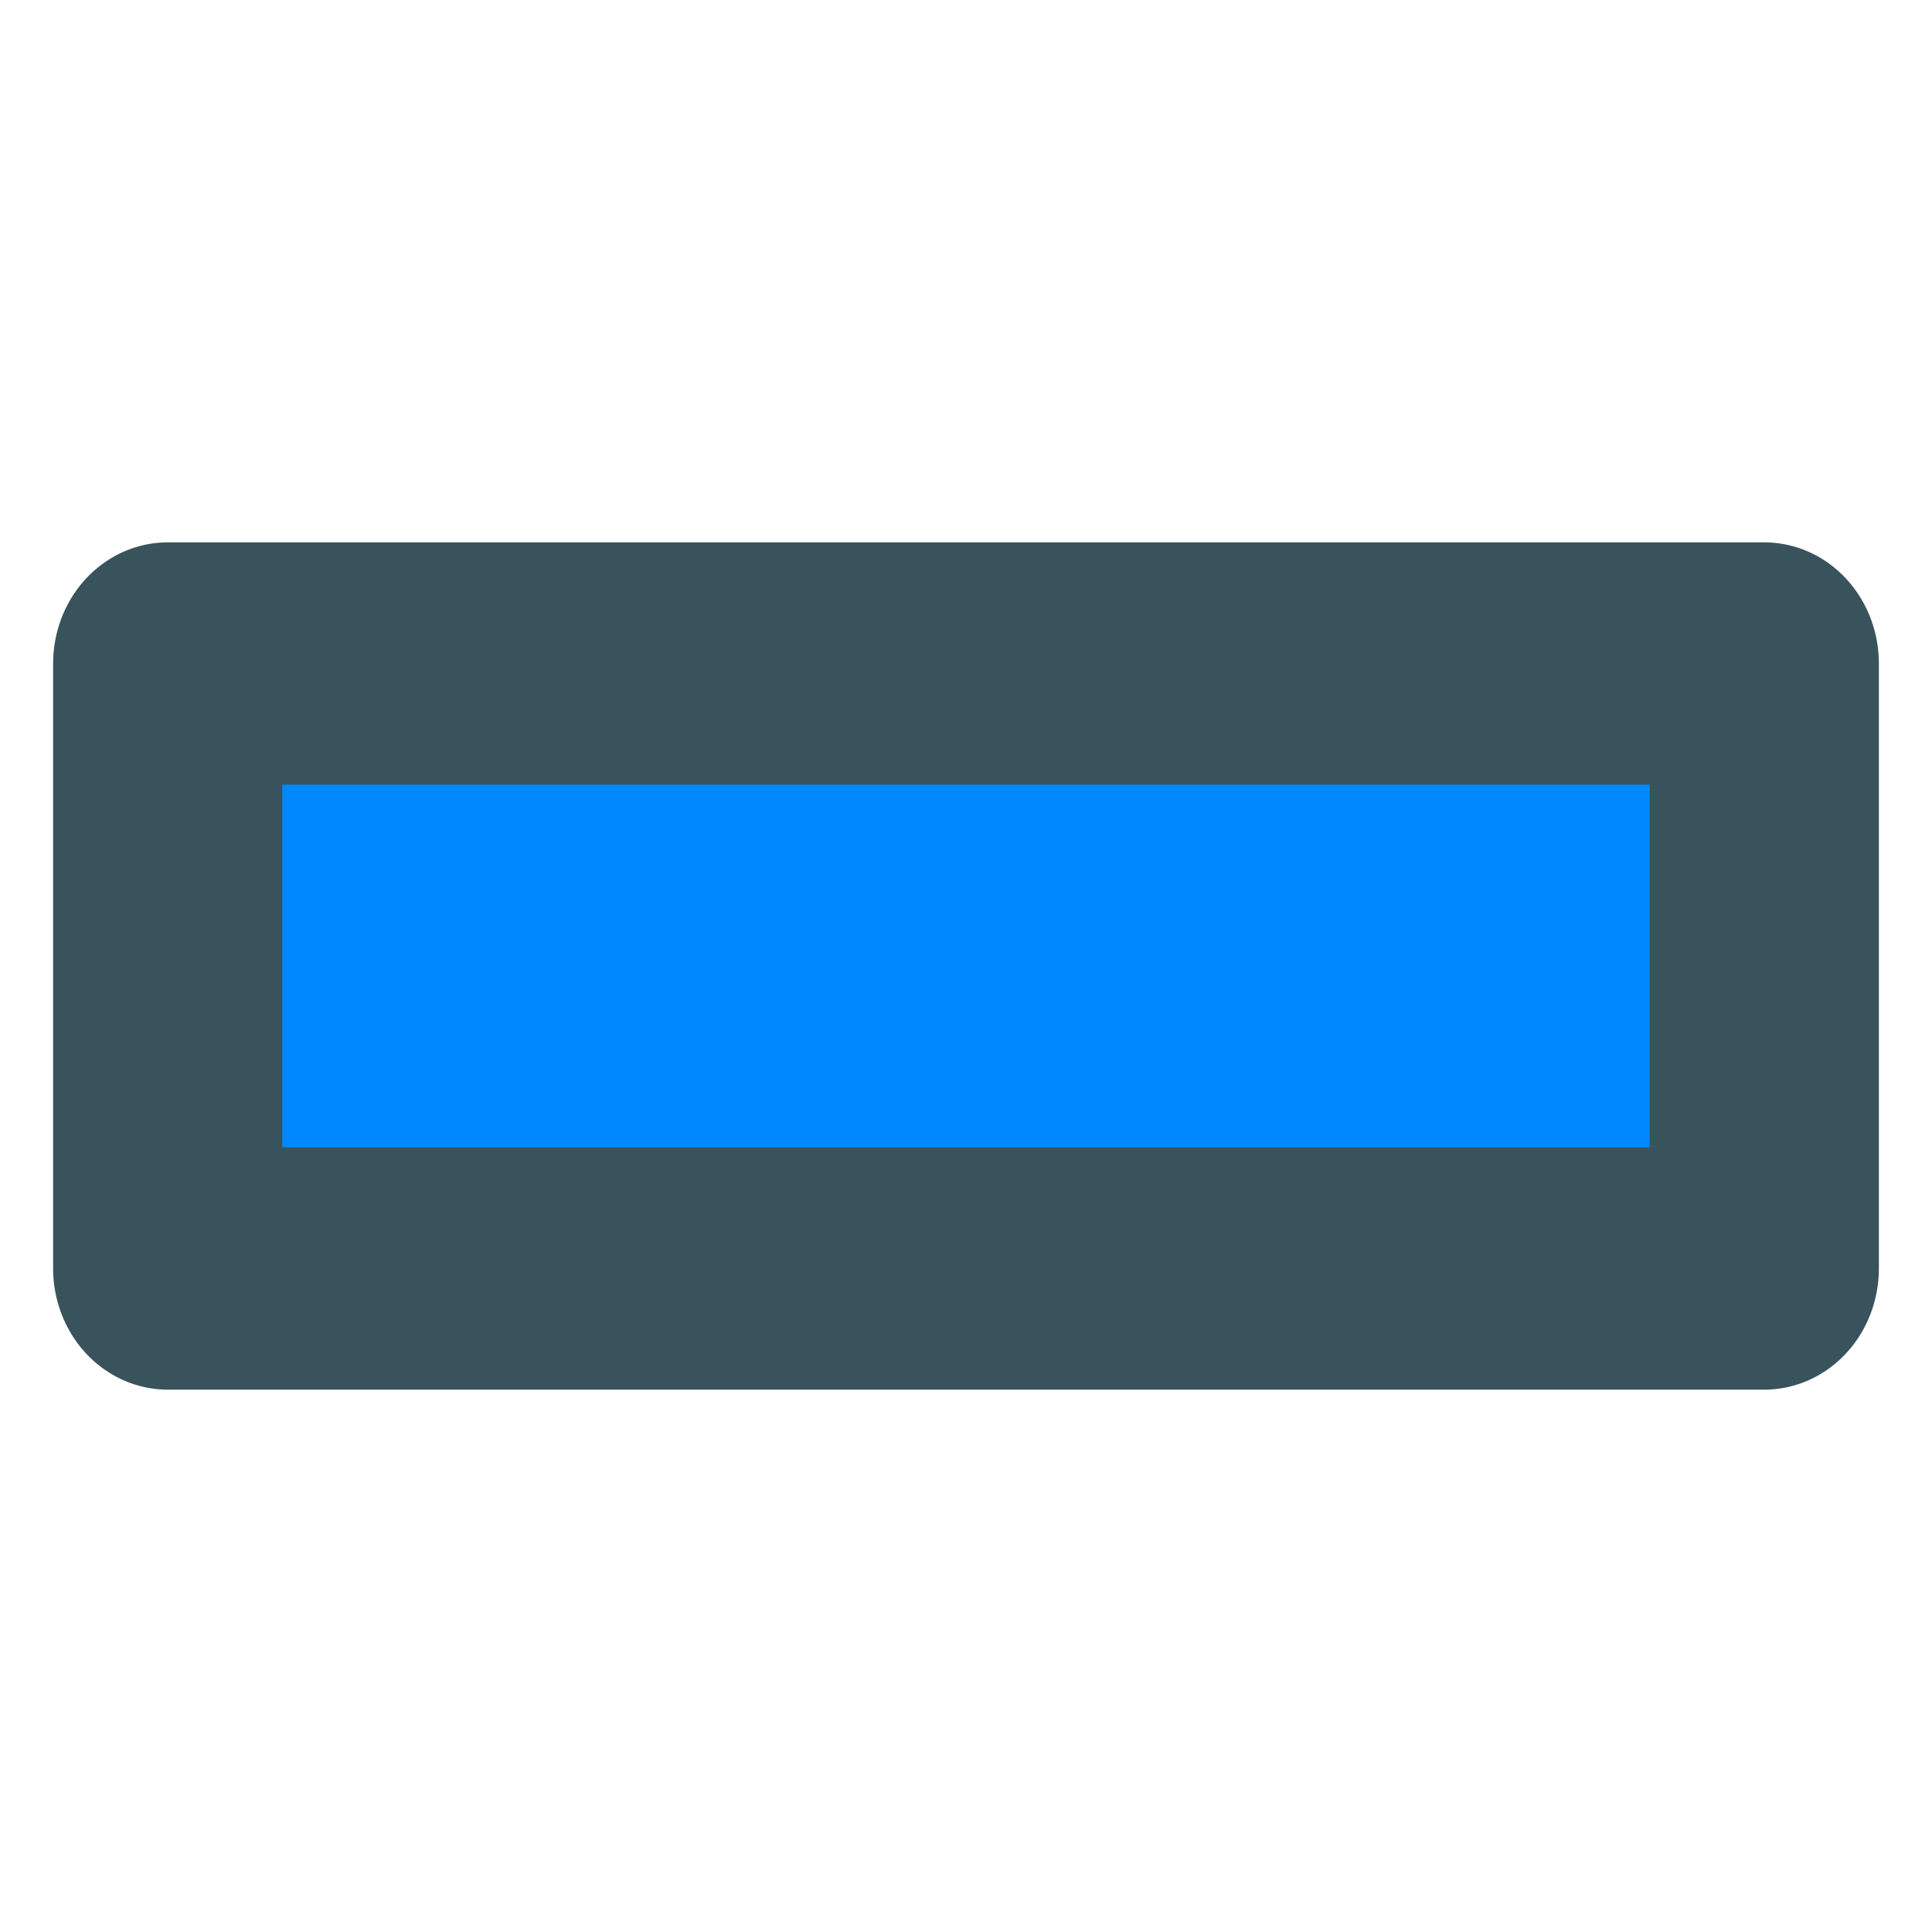
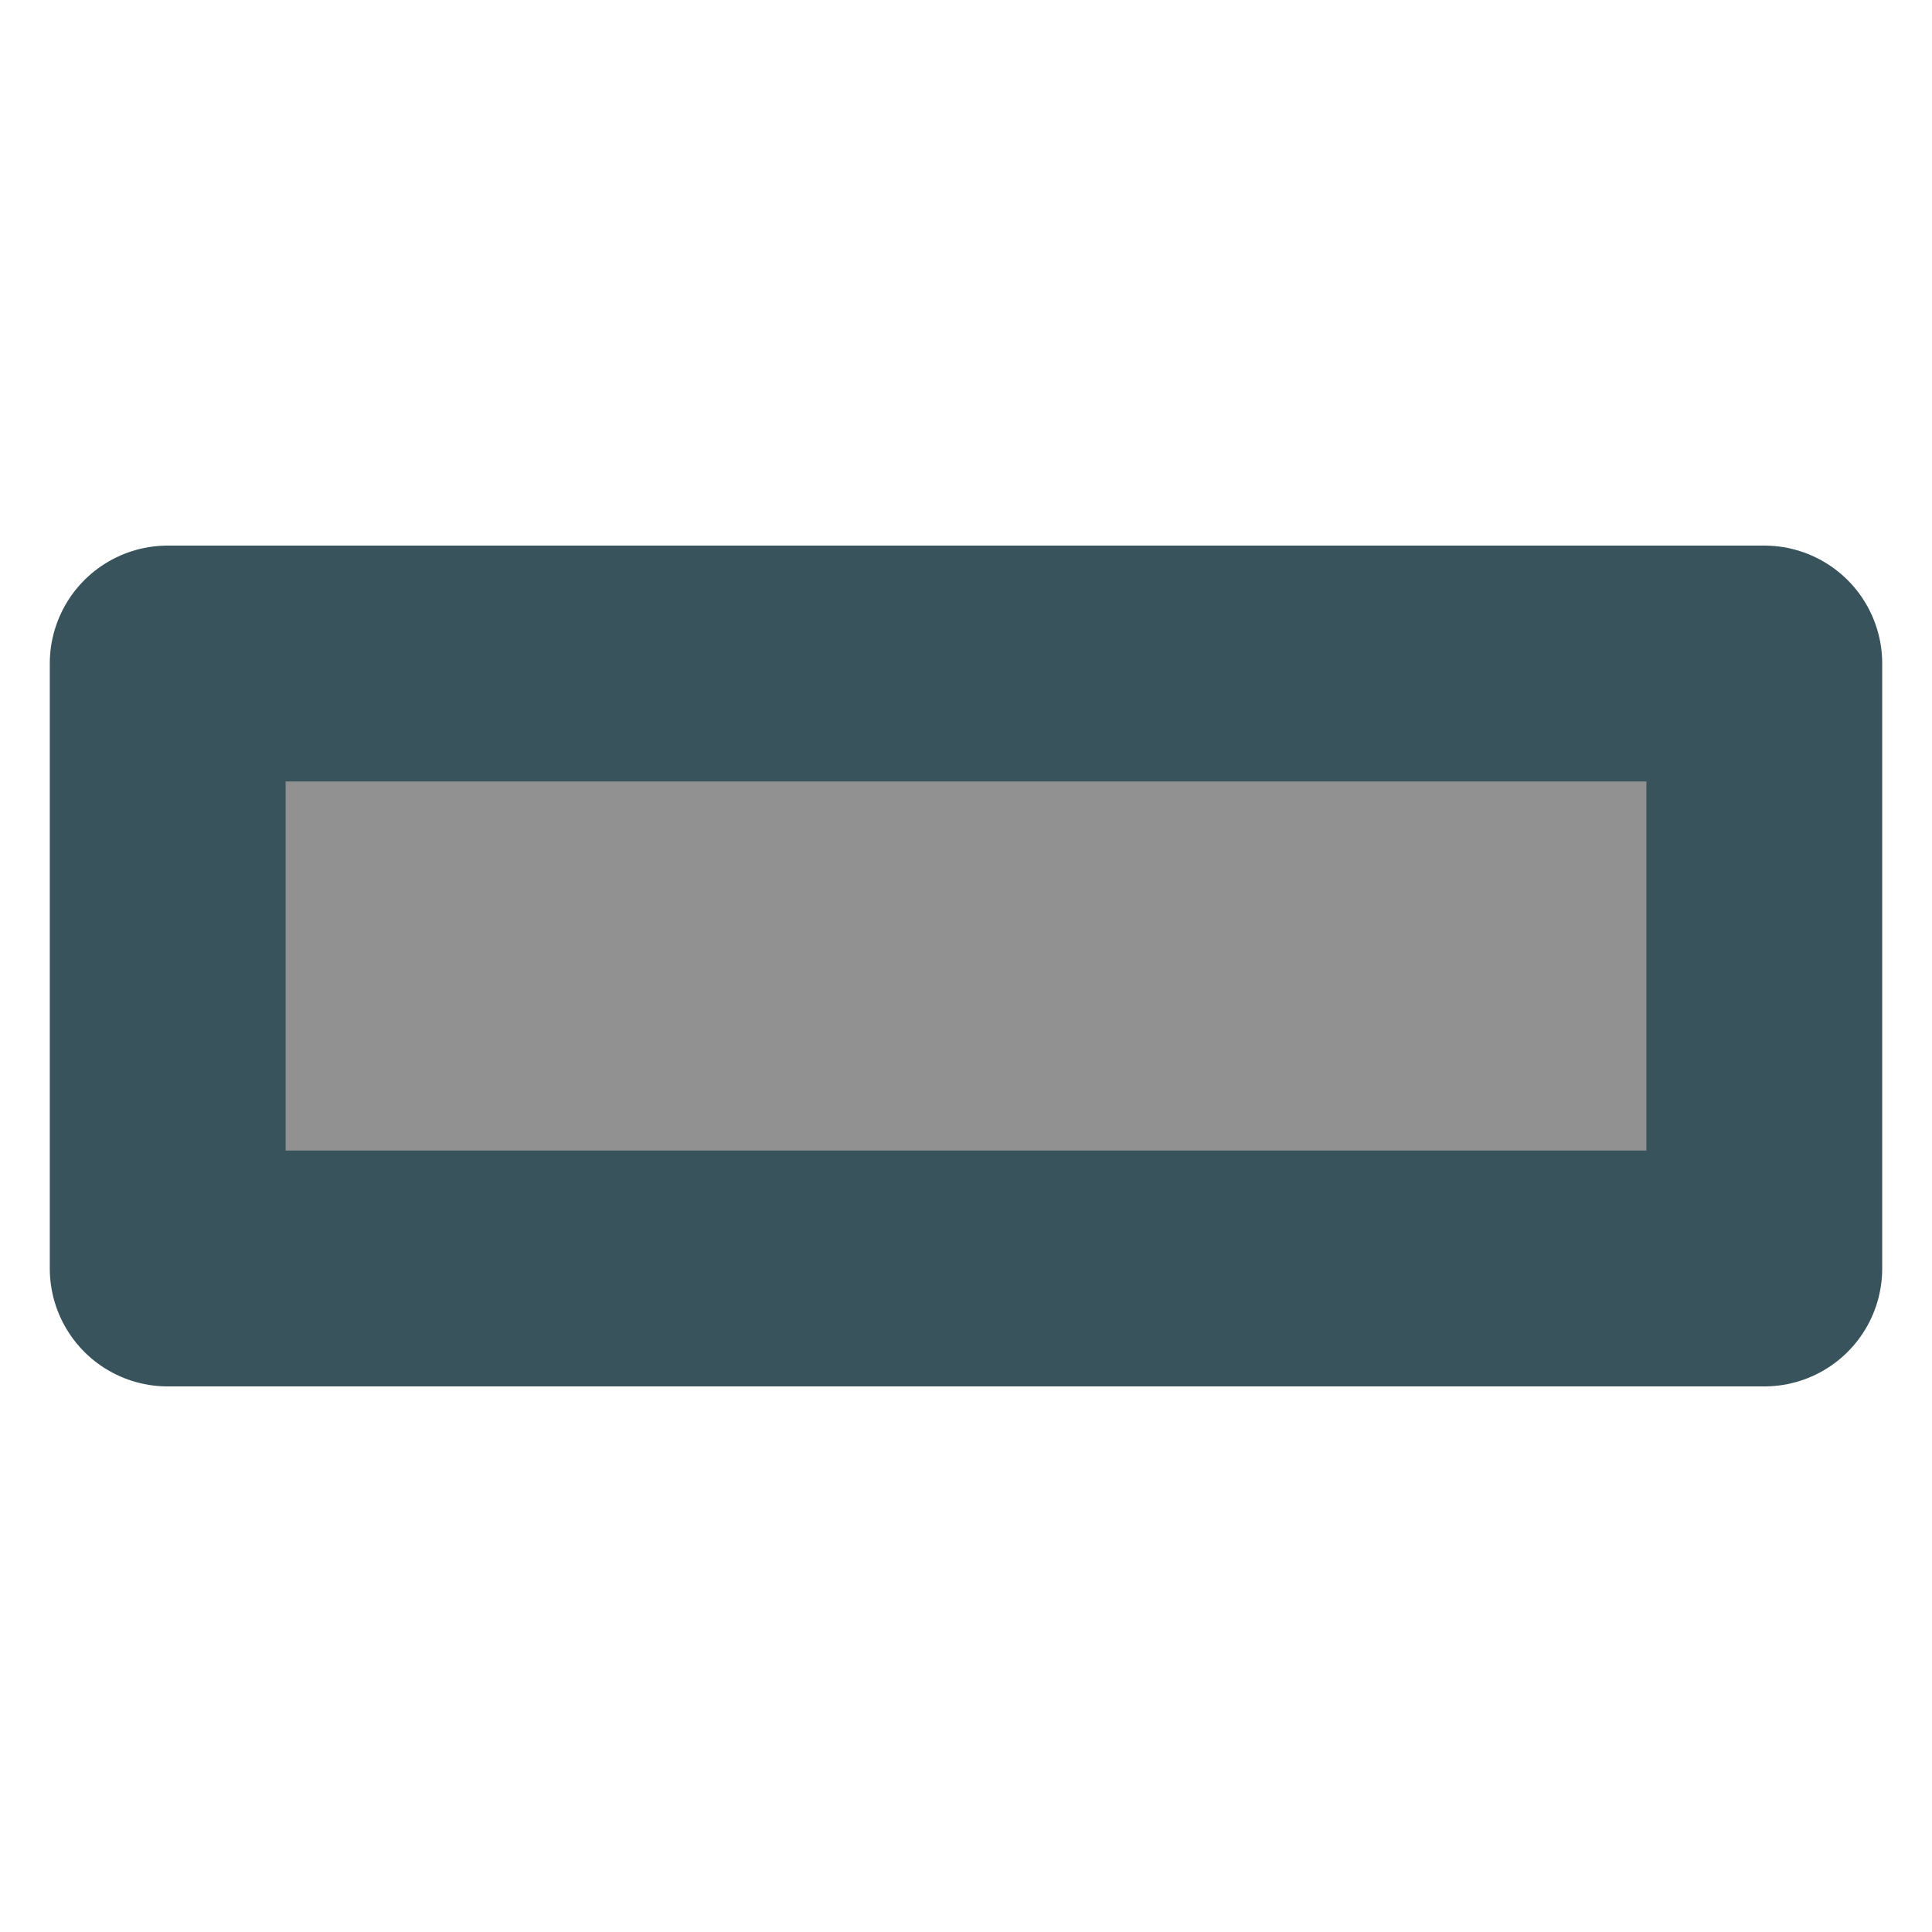
<svg xmlns="http://www.w3.org/2000/svg" width="100%" height="100%" viewBox="0 0 1024 1024" version="1.1" xml:space="preserve" style="fill-rule:evenodd;clip-rule:evenodd;stroke-linecap:round;stroke-linejoin:round;stroke-miterlimit:1.5;">
-   <g transform="matrix(0.945809,0,0,1,27.7457,0)">
-     <rect x="64.646" y="351.677" width="894.707" height="320.646" style="fill:rgb(0,137,255);stroke:rgb(57,83,92);stroke-width:128.43px;" />
-   </g>
+   <rect x="88.888" y="351.677" width="846.222" height="320.646" style="fill:rgb(145,145,145);stroke:rgb(57,83,92);stroke-width:125px;" />
</svg>
